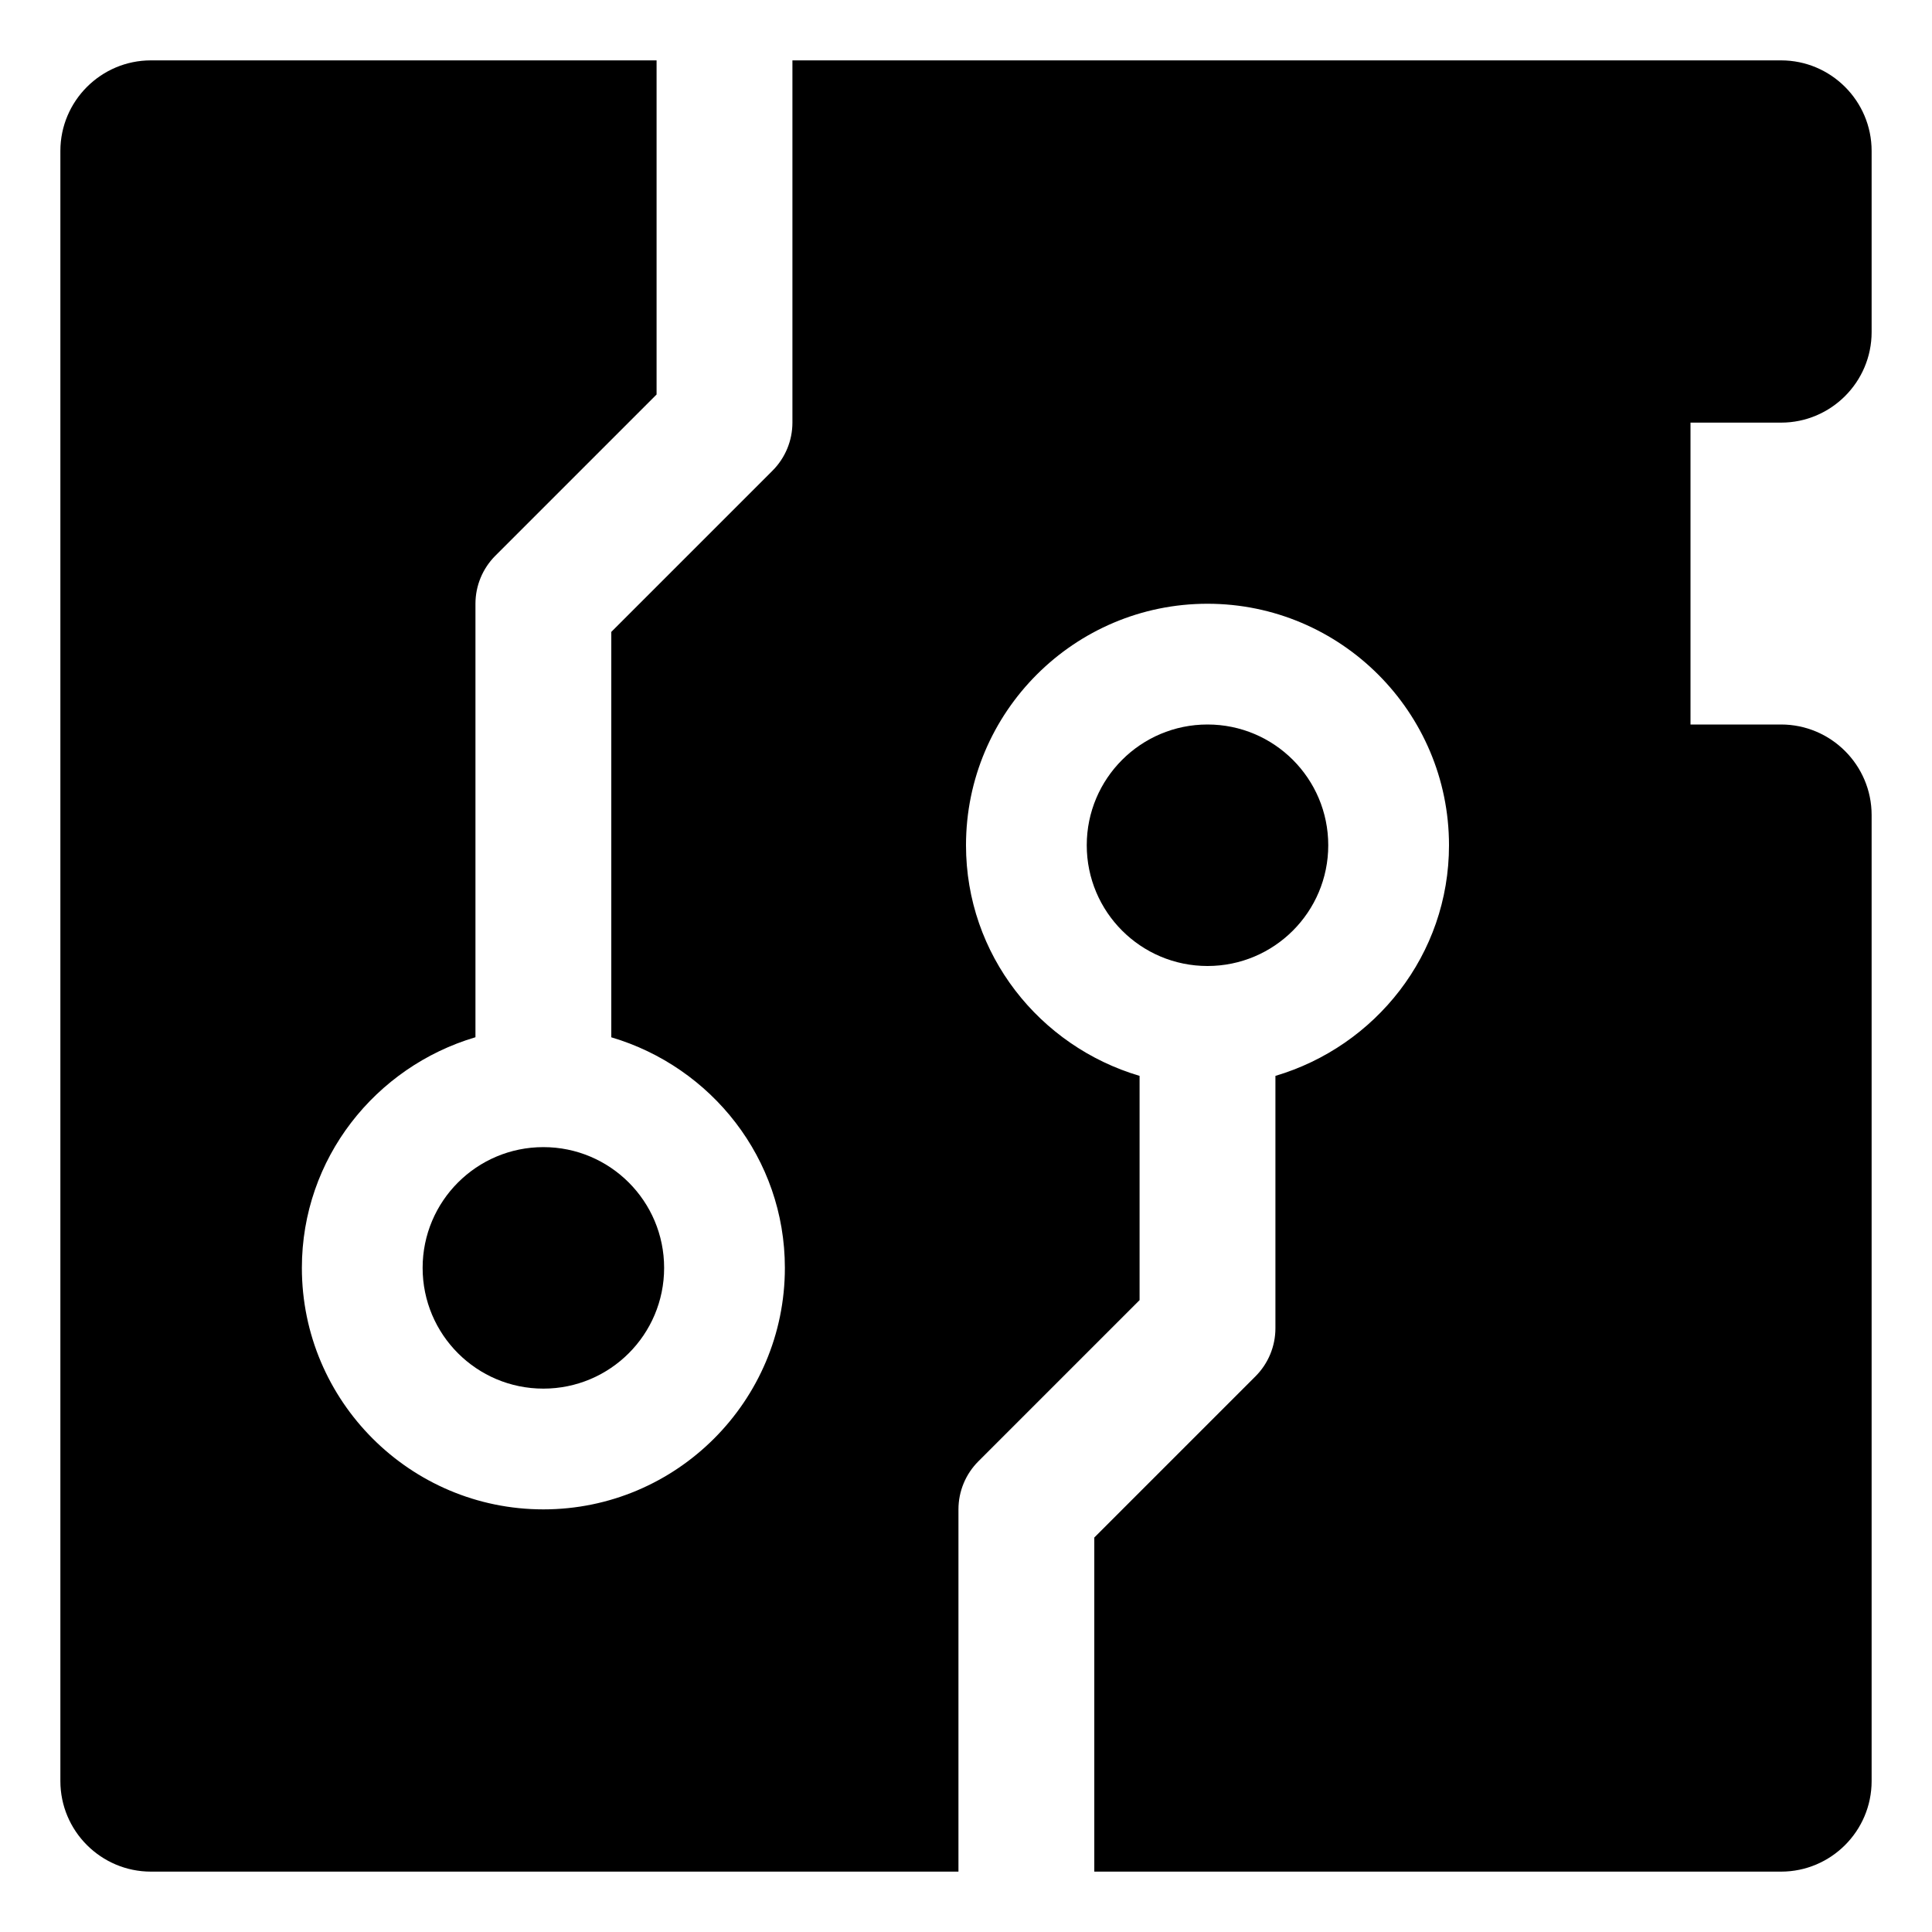
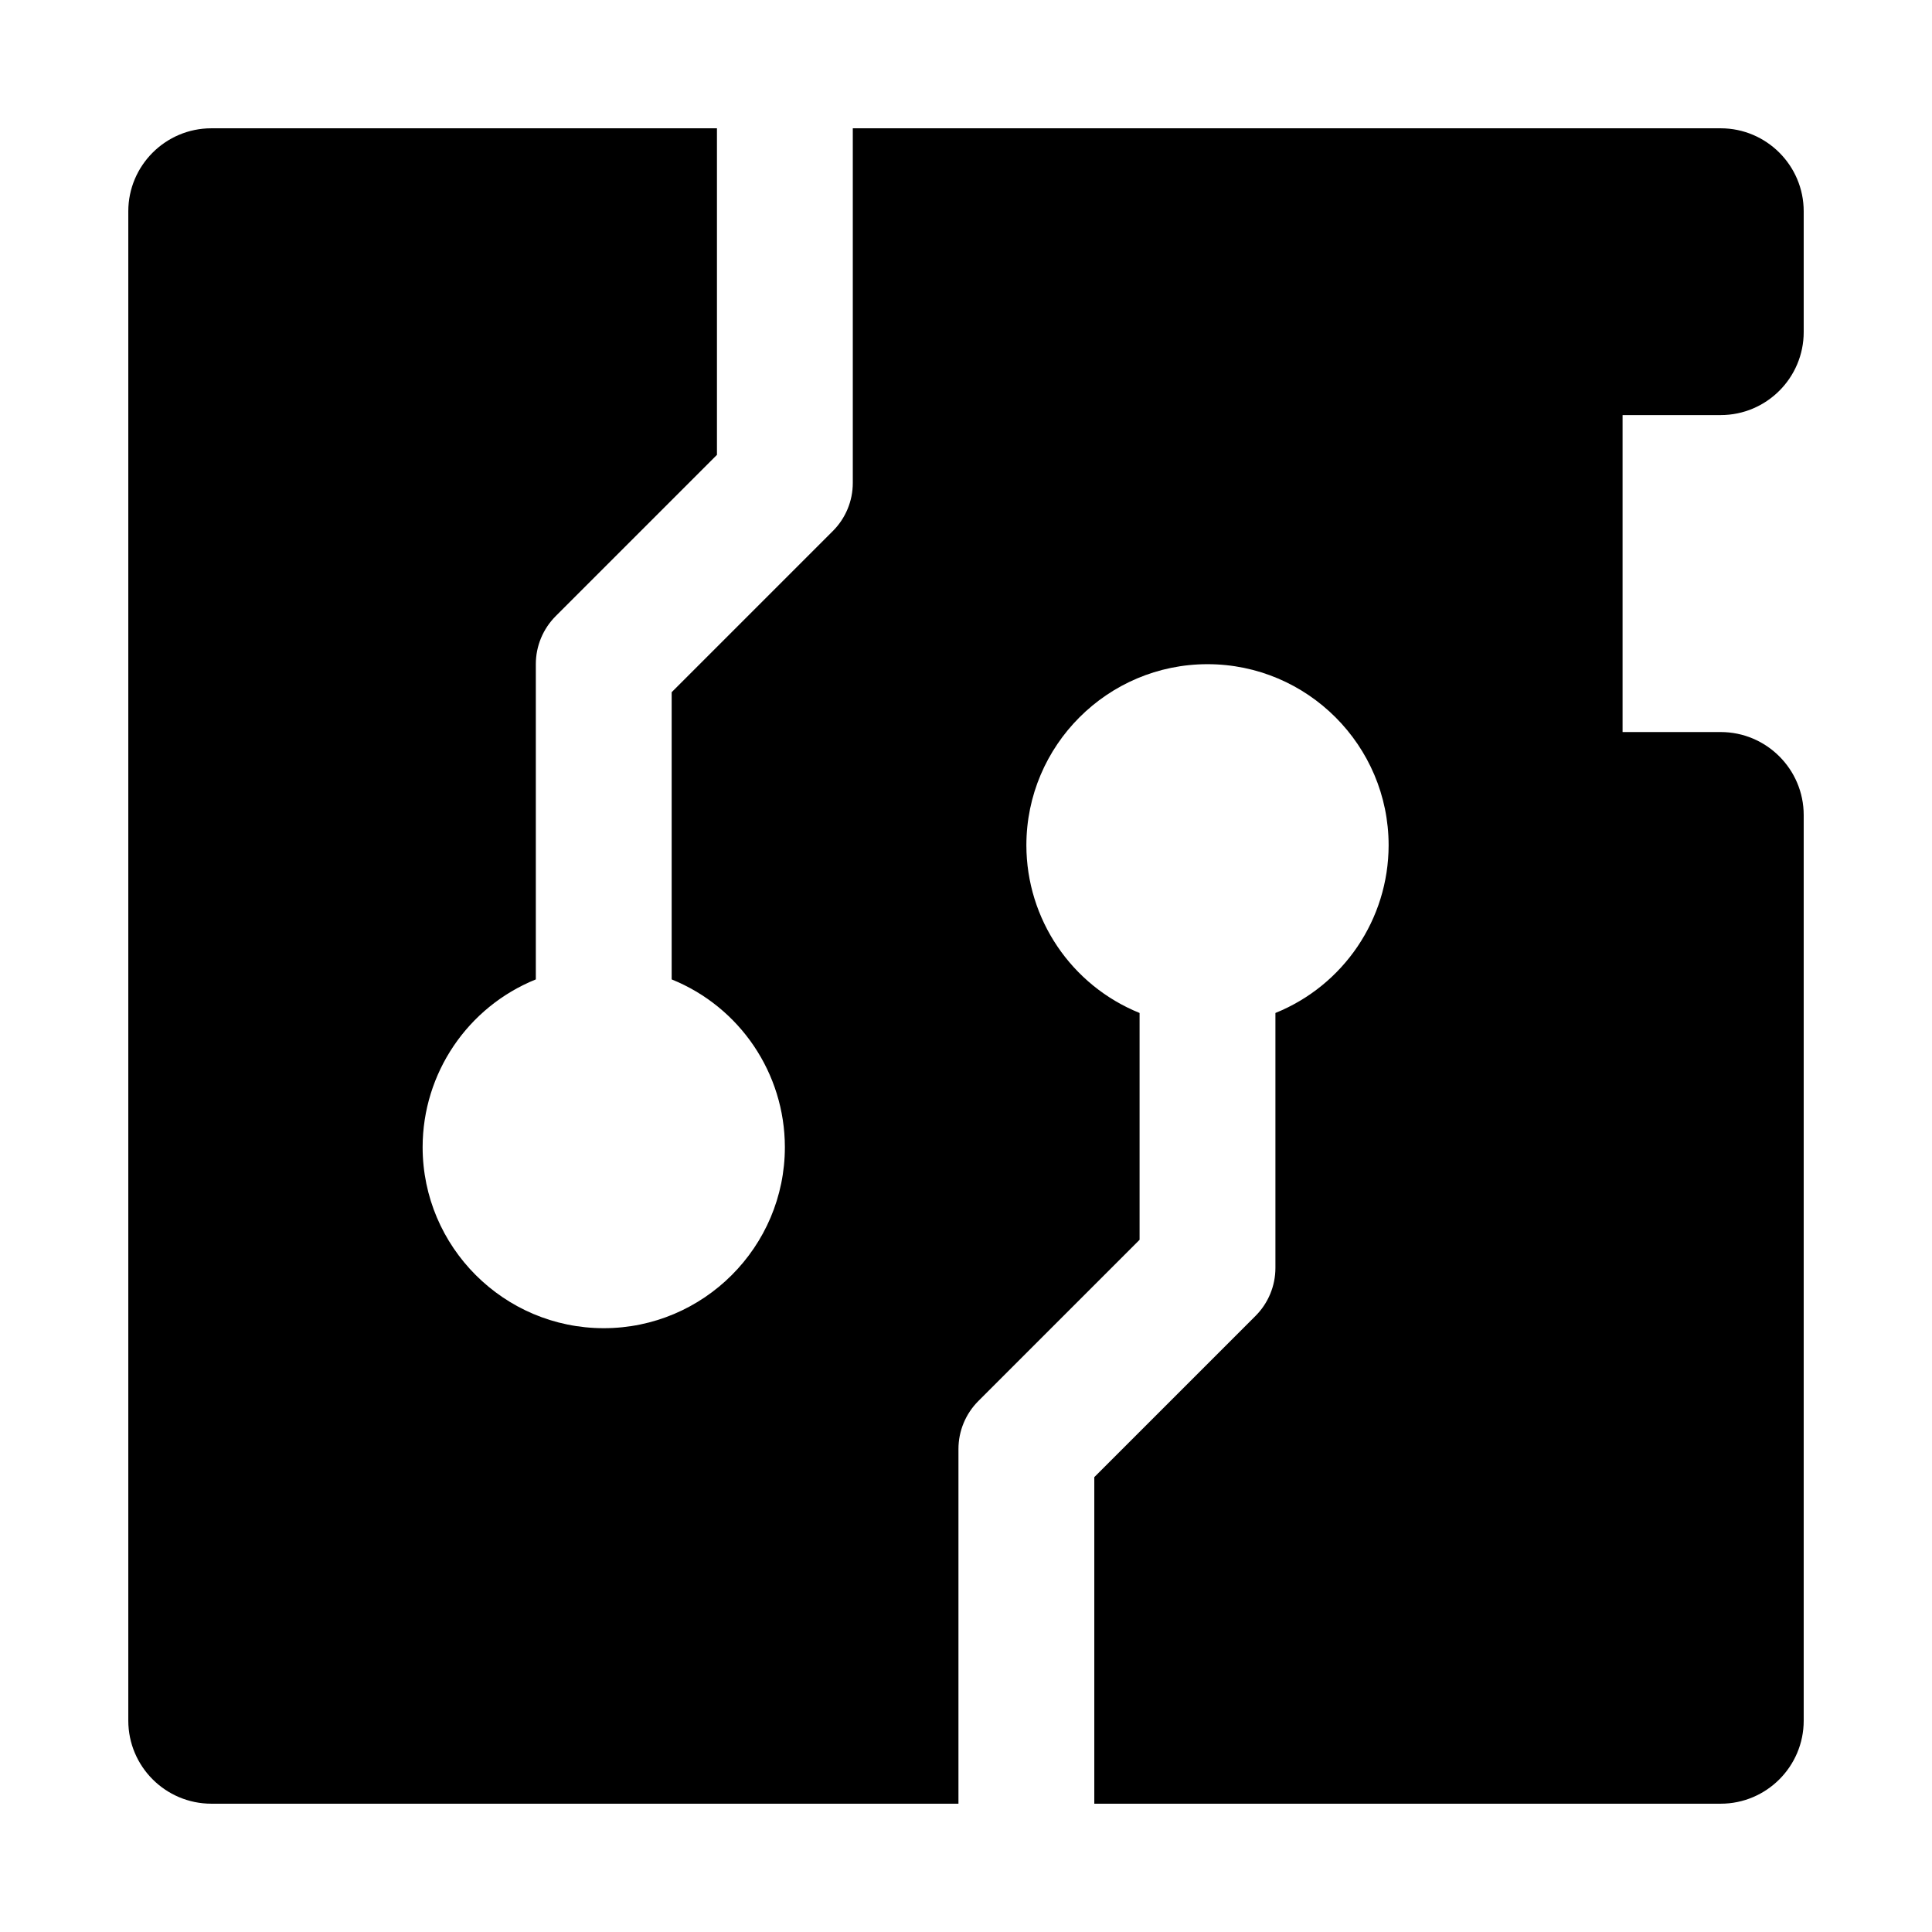
<svg xmlns="http://www.w3.org/2000/svg" viewBox="0 0 32 32">
-   <path d="M29.5 7c.827 0 1.5-.673 1.5-1.5v-3c0-.827-.673-1.5-1.5-1.5H13.125v6c0 .299-.119.585-.33.796l-2.67 2.67v6.715C11.781 17.67 13 19.187 13 21c0 2.206-1.794 4-4 4s-4-1.794-4-4c0-1.813 1.22-3.33 2.875-3.82V10c0-.299.119-.585.33-.796l2.67-2.67V1H2.5C1.673 1 1 1.673 1 2.5v27c0 .827.673 1.5 1.5 1.5h13.375v-6c0-.299.119-.585.33-.796l2.67-2.67V17.82C17.219 17.33 16 15.813 16 14c0-2.206 1.794-4 4-4s4 1.794 4 4c0 1.813-1.22 3.33-2.875 3.82V22c0 .299-.119.585-.33.796l-2.67 2.67V31H29.5c.827 0 1.5-.673 1.5-1.5v-16c0-.827-.673-1.5-1.5-1.5H28V7h1.5Z" />
-   <circle cx="20" cy="14" r="2" />
-   <circle cx="9" cy="21" r="2" />
+   <path d="M26.875 6.875v5.25H28.5c.758 0 1.375.617 1.375 1.375v15c0 .758-.617 1.375-1.375 1.375H18.125v-5.409l2.67-2.67c.211-.211.33-.497.33-.795v-4.223A3 3 0 0 0 23 14.001c0-1.654-1.346-3-3-3s-3 1.346-3 3a3 3 0 0 0 1.875 2.777v3.757l-2.67 2.67c-.211.211-.33.497-.33.795v5.875H3.5A1.377 1.377 0 0 1 2.125 28.5v-25c0-.758.617-1.375 1.375-1.375h8.375v5.409l-2.67 2.67c-.211.211-.33.497-.33.795v5.223A3 3 0 0 0 7 18.999c0 1.654 1.346 3 3 3s3-1.346 3-3a3 3 0 0 0-1.875-2.777v-4.757l2.67-2.67c.211-.211.33-.497.33-.795V2.125H28.5c.758 0 1.375.617 1.375 1.375v2c0 .758-.617 1.375-1.375 1.375h-1.625Z" />
</svg>
